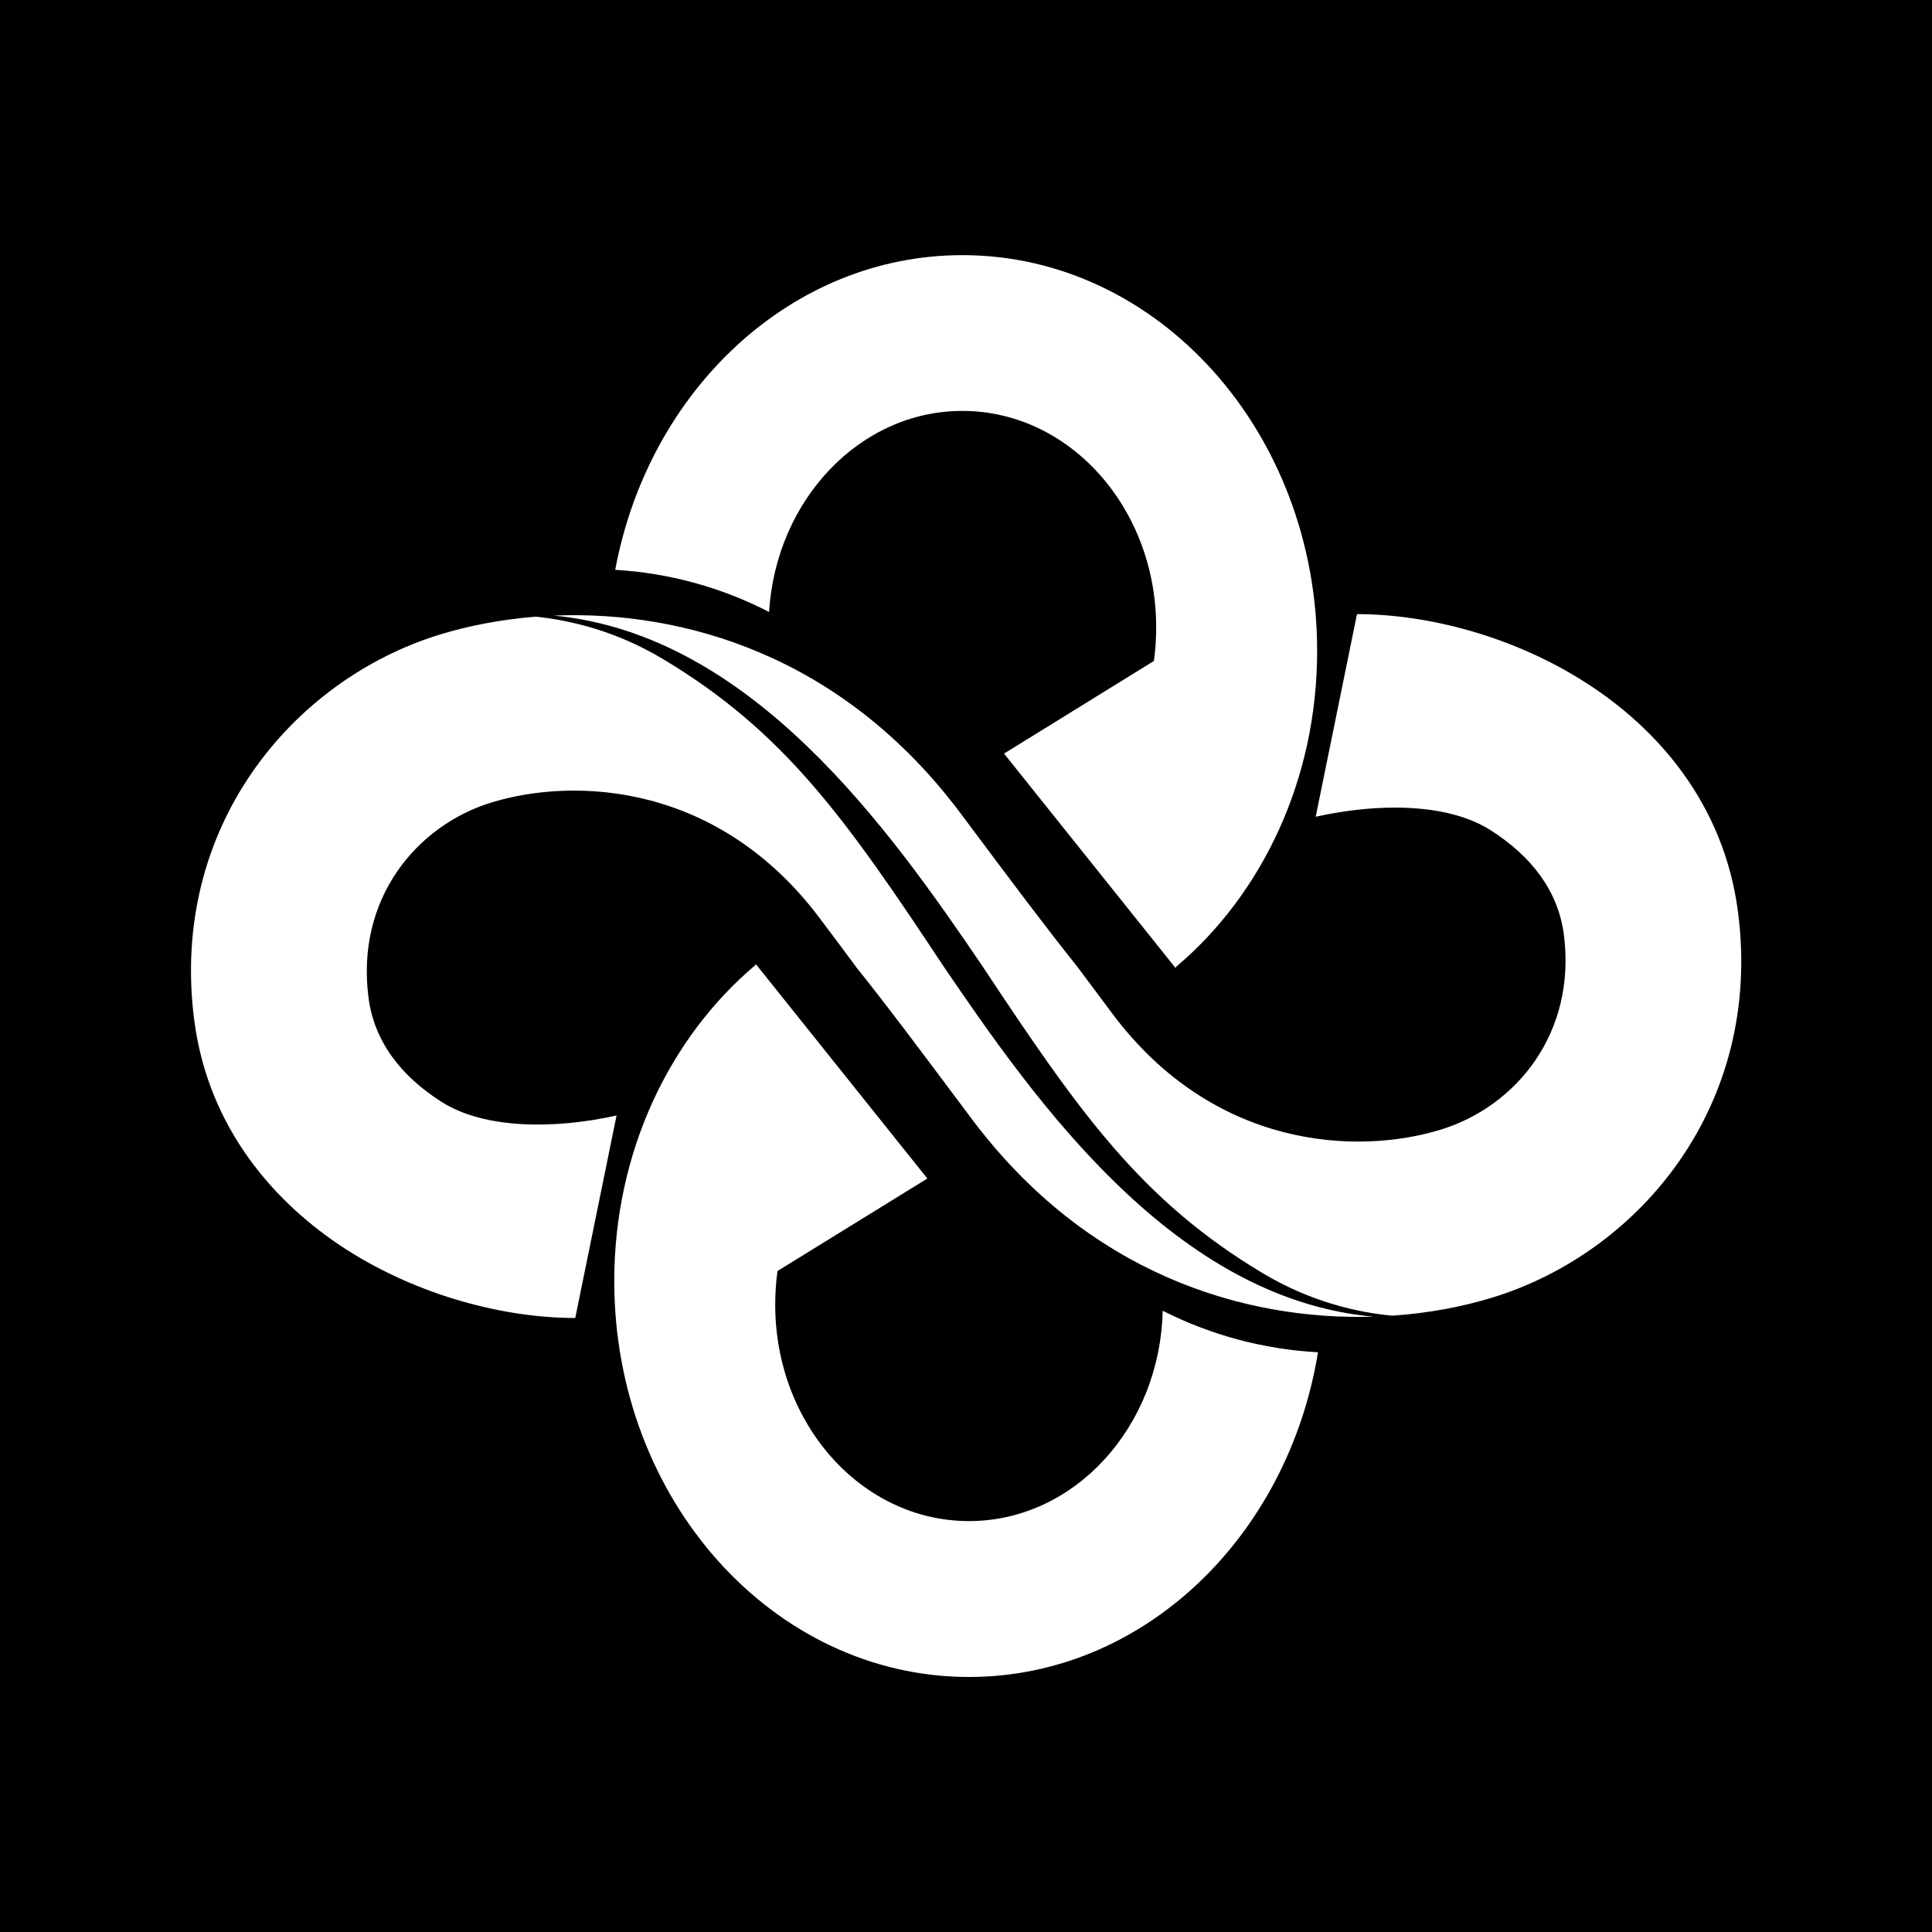
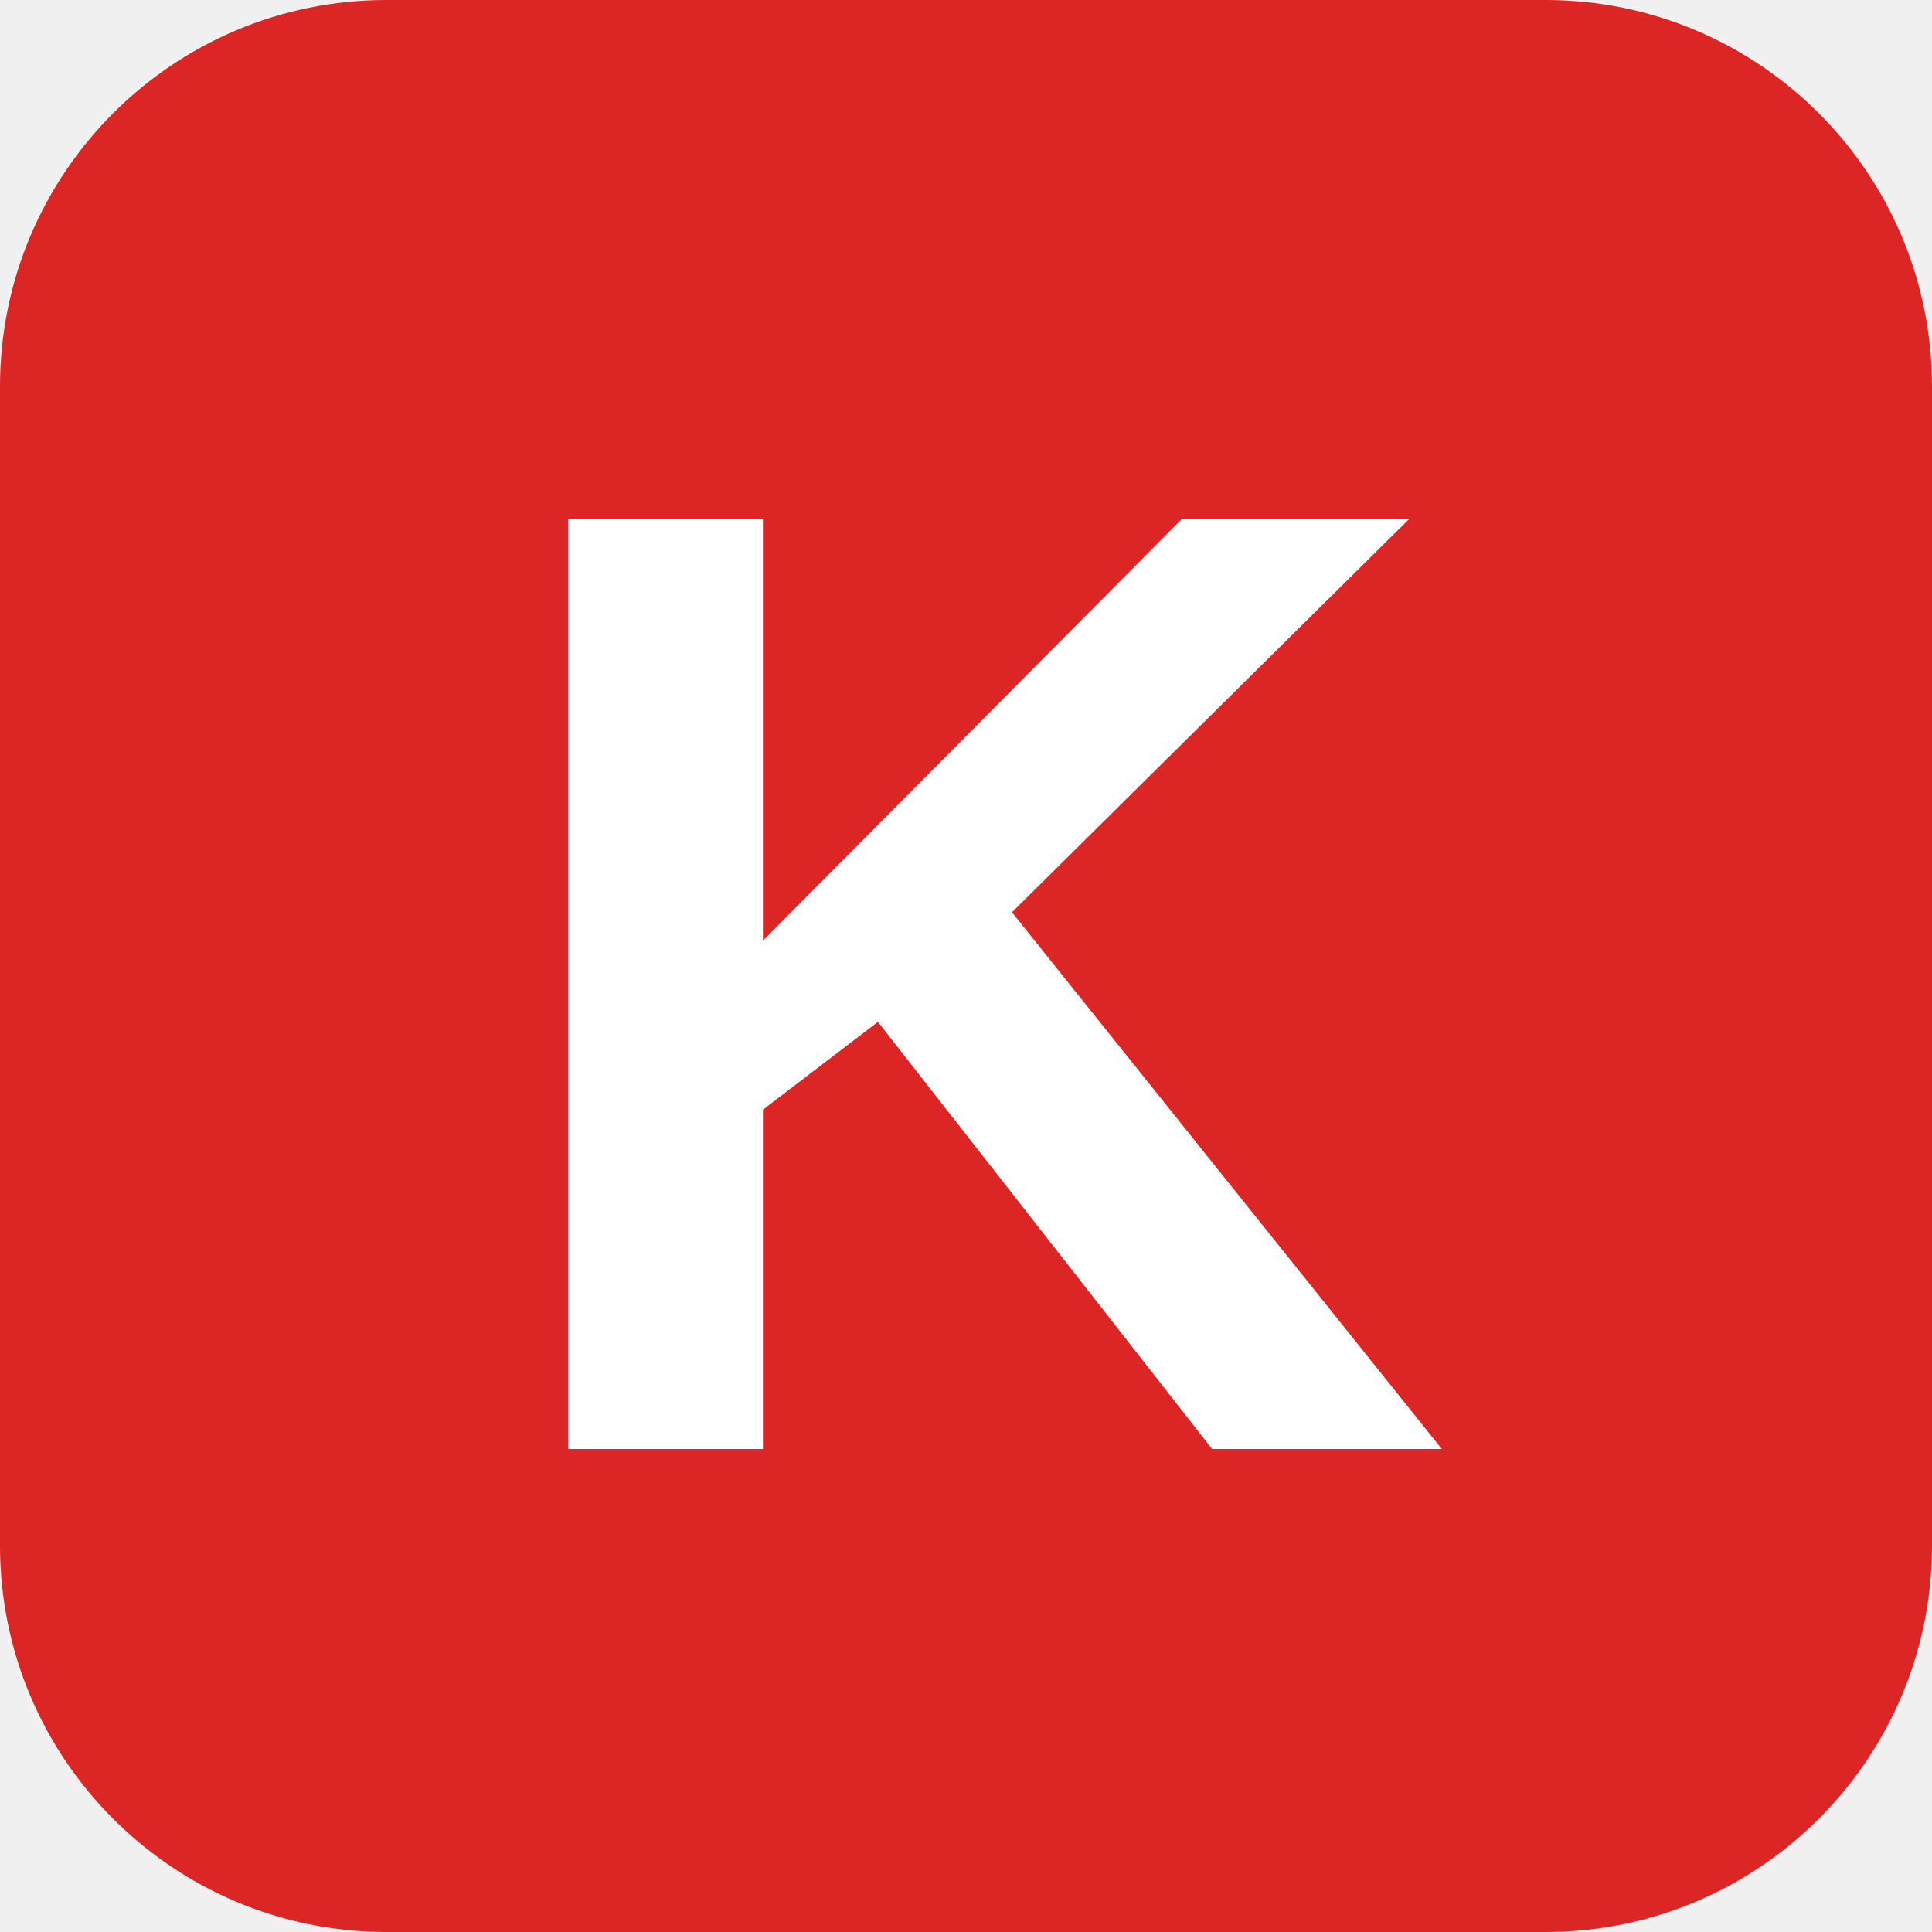
- <svg xmlns="http://www.w3.org/2000/svg" width="16" height="16" viewBox="0 0 16 16" fill="none">
-   <g clip-path="url(#clip0_121_6473)">
-     <path d="M16 0H0V16H16V0Z" fill="black" />
-     <path fill-rule="evenodd" clip-rule="evenodd" d="M5.095 4.719C5.372 3.231 6.554 2.113 7.97 2.113C9.592 2.113 10.908 3.58 10.908 5.391C10.908 6.458 10.45 7.407 9.742 8.005L9.735 8.016L8.315 6.241L9.556 5.474C9.569 5.383 9.575 5.29 9.575 5.195C9.575 4.206 8.857 3.403 7.97 3.403C7.122 3.403 6.427 4.138 6.369 5.068C5.983 4.869 5.552 4.746 5.095 4.719ZM4.438 5.107C4.147 5.13 3.878 5.183 3.643 5.255C2.419 5.631 1.4 6.855 1.609 8.452C1.726 9.343 2.274 9.969 2.878 10.354C3.472 10.731 4.175 10.915 4.764 10.915L5.106 9.238C4.593 9.352 4.014 9.352 3.658 9.126C3.313 8.907 3.098 8.618 3.052 8.263C2.945 7.446 3.447 6.837 4.07 6.646C4.761 6.434 5.951 6.484 6.792 7.609C6.835 7.666 6.877 7.723 6.919 7.778C6.975 7.854 7.03 7.928 7.085 8.001H7.084C7.342 8.322 7.626 8.703 7.965 9.156L8.045 9.263C9.012 10.556 10.31 10.937 11.374 10.904C9.728 10.756 8.582 9.132 7.813 8.001H7.813C7.005 6.781 6.496 6.059 5.489 5.457C5.104 5.226 4.726 5.137 4.438 5.107ZM11.531 10.896C11.24 10.869 10.854 10.781 10.459 10.545C9.453 9.943 8.944 9.221 8.136 8.001H8.136C7.369 6.872 6.226 5.253 4.586 5.098C5.658 5.054 6.978 5.428 7.957 6.738L8.037 6.845C8.376 7.299 8.661 7.68 8.918 8.001H8.918C8.972 8.074 9.028 8.148 9.084 8.223C9.125 8.279 9.168 8.335 9.21 8.392C10.051 9.517 11.241 9.568 11.932 9.355C12.555 9.164 13.057 8.555 12.951 7.738C12.904 7.383 12.689 7.095 12.344 6.875C11.989 6.649 11.41 6.649 10.896 6.764L11.238 5.086C11.827 5.086 12.531 5.27 13.124 5.648C13.729 6.032 14.276 6.658 14.393 7.549C14.602 9.147 13.584 10.37 12.359 10.746C12.115 10.821 11.834 10.875 11.531 10.896ZM8.025 13.888C9.467 13.888 10.666 12.728 10.915 11.199C10.454 11.174 10.018 11.052 9.629 10.855C9.606 11.821 8.896 12.597 8.025 12.597C7.138 12.597 6.42 11.795 6.42 10.805C6.42 10.71 6.426 10.617 6.439 10.526L7.68 9.76L6.26 7.985L6.253 7.995C5.545 8.593 5.087 9.542 5.087 10.609C5.087 12.42 6.403 13.888 8.025 13.888Z" fill="white" />
-   </g>
-   <defs>
-     <clipPath id="clip0_121_6473">
-       <rect width="16" height="16" fill="white" />
-     </clipPath>
-   </defs>
+ <svg xmlns="http://www.w3.org/2000/svg" viewBox="0 0 100 100">
+   <rect width="100" height="100" rx="20" fill="#DC2626" />
+   <text x="50" y="75" font-family="Arial, sans-serif" font-size="70" font-weight="bold" fill="white" text-anchor="middle">K</text>
</svg>
